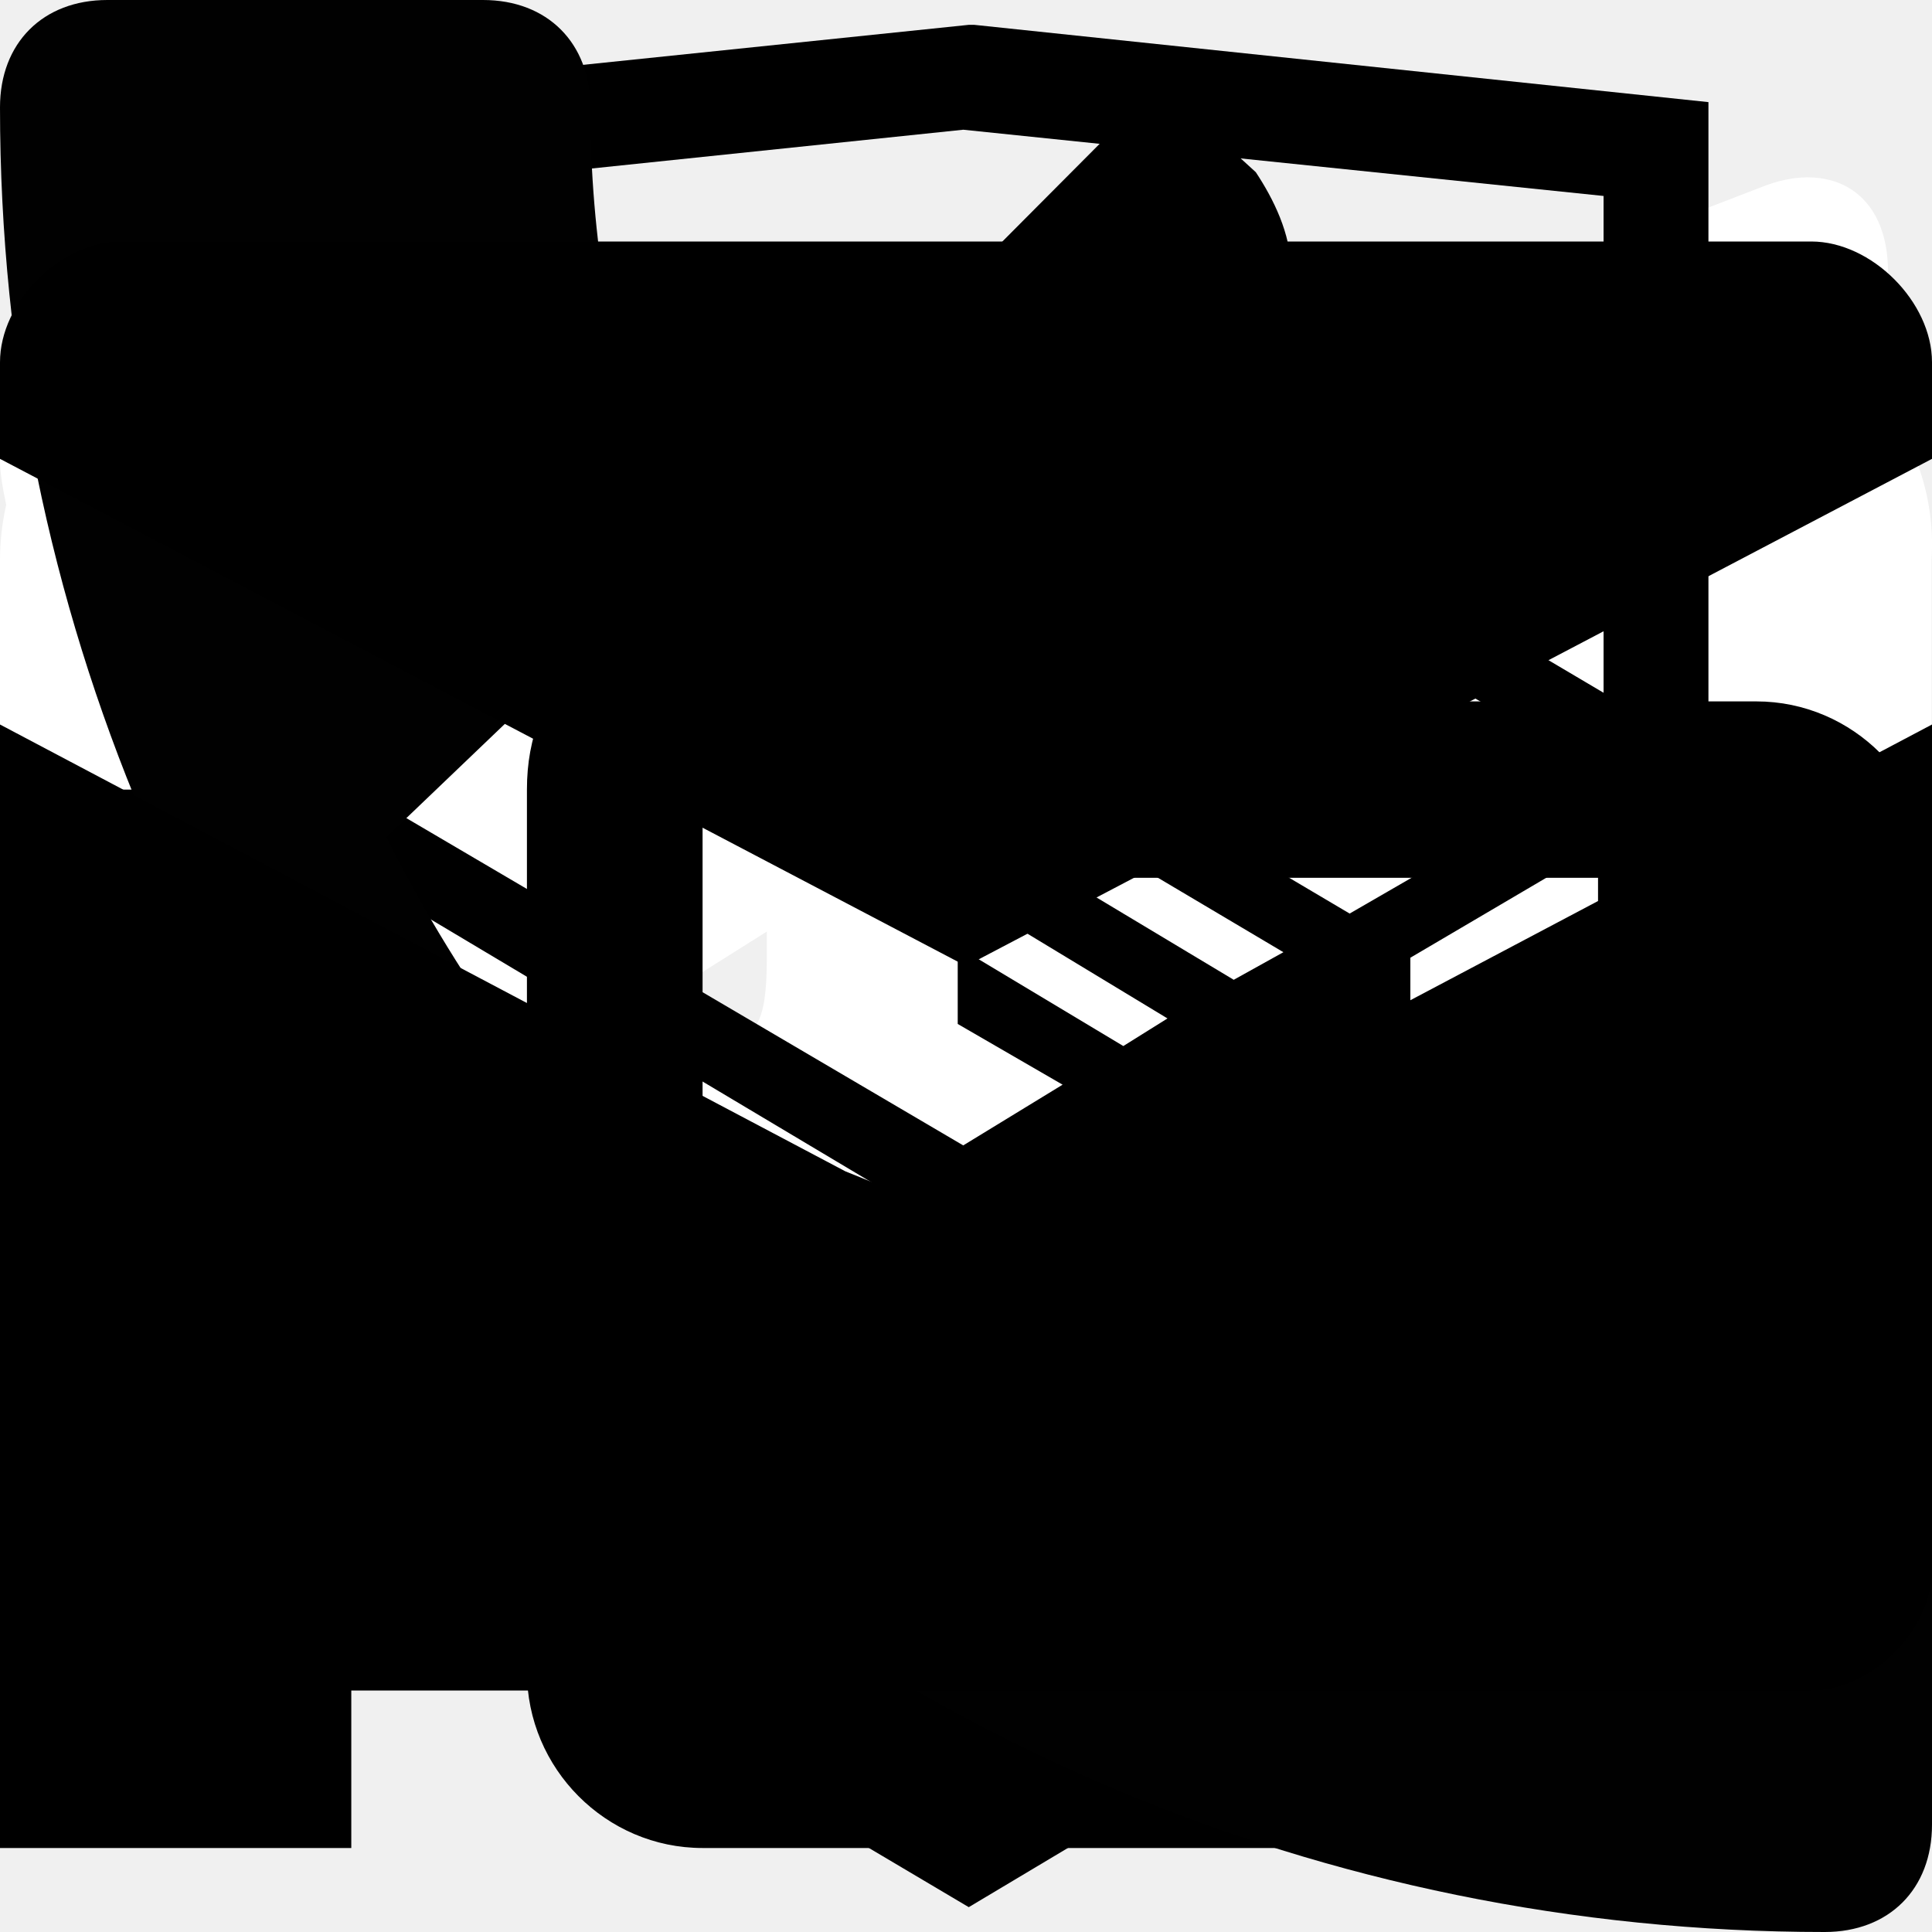
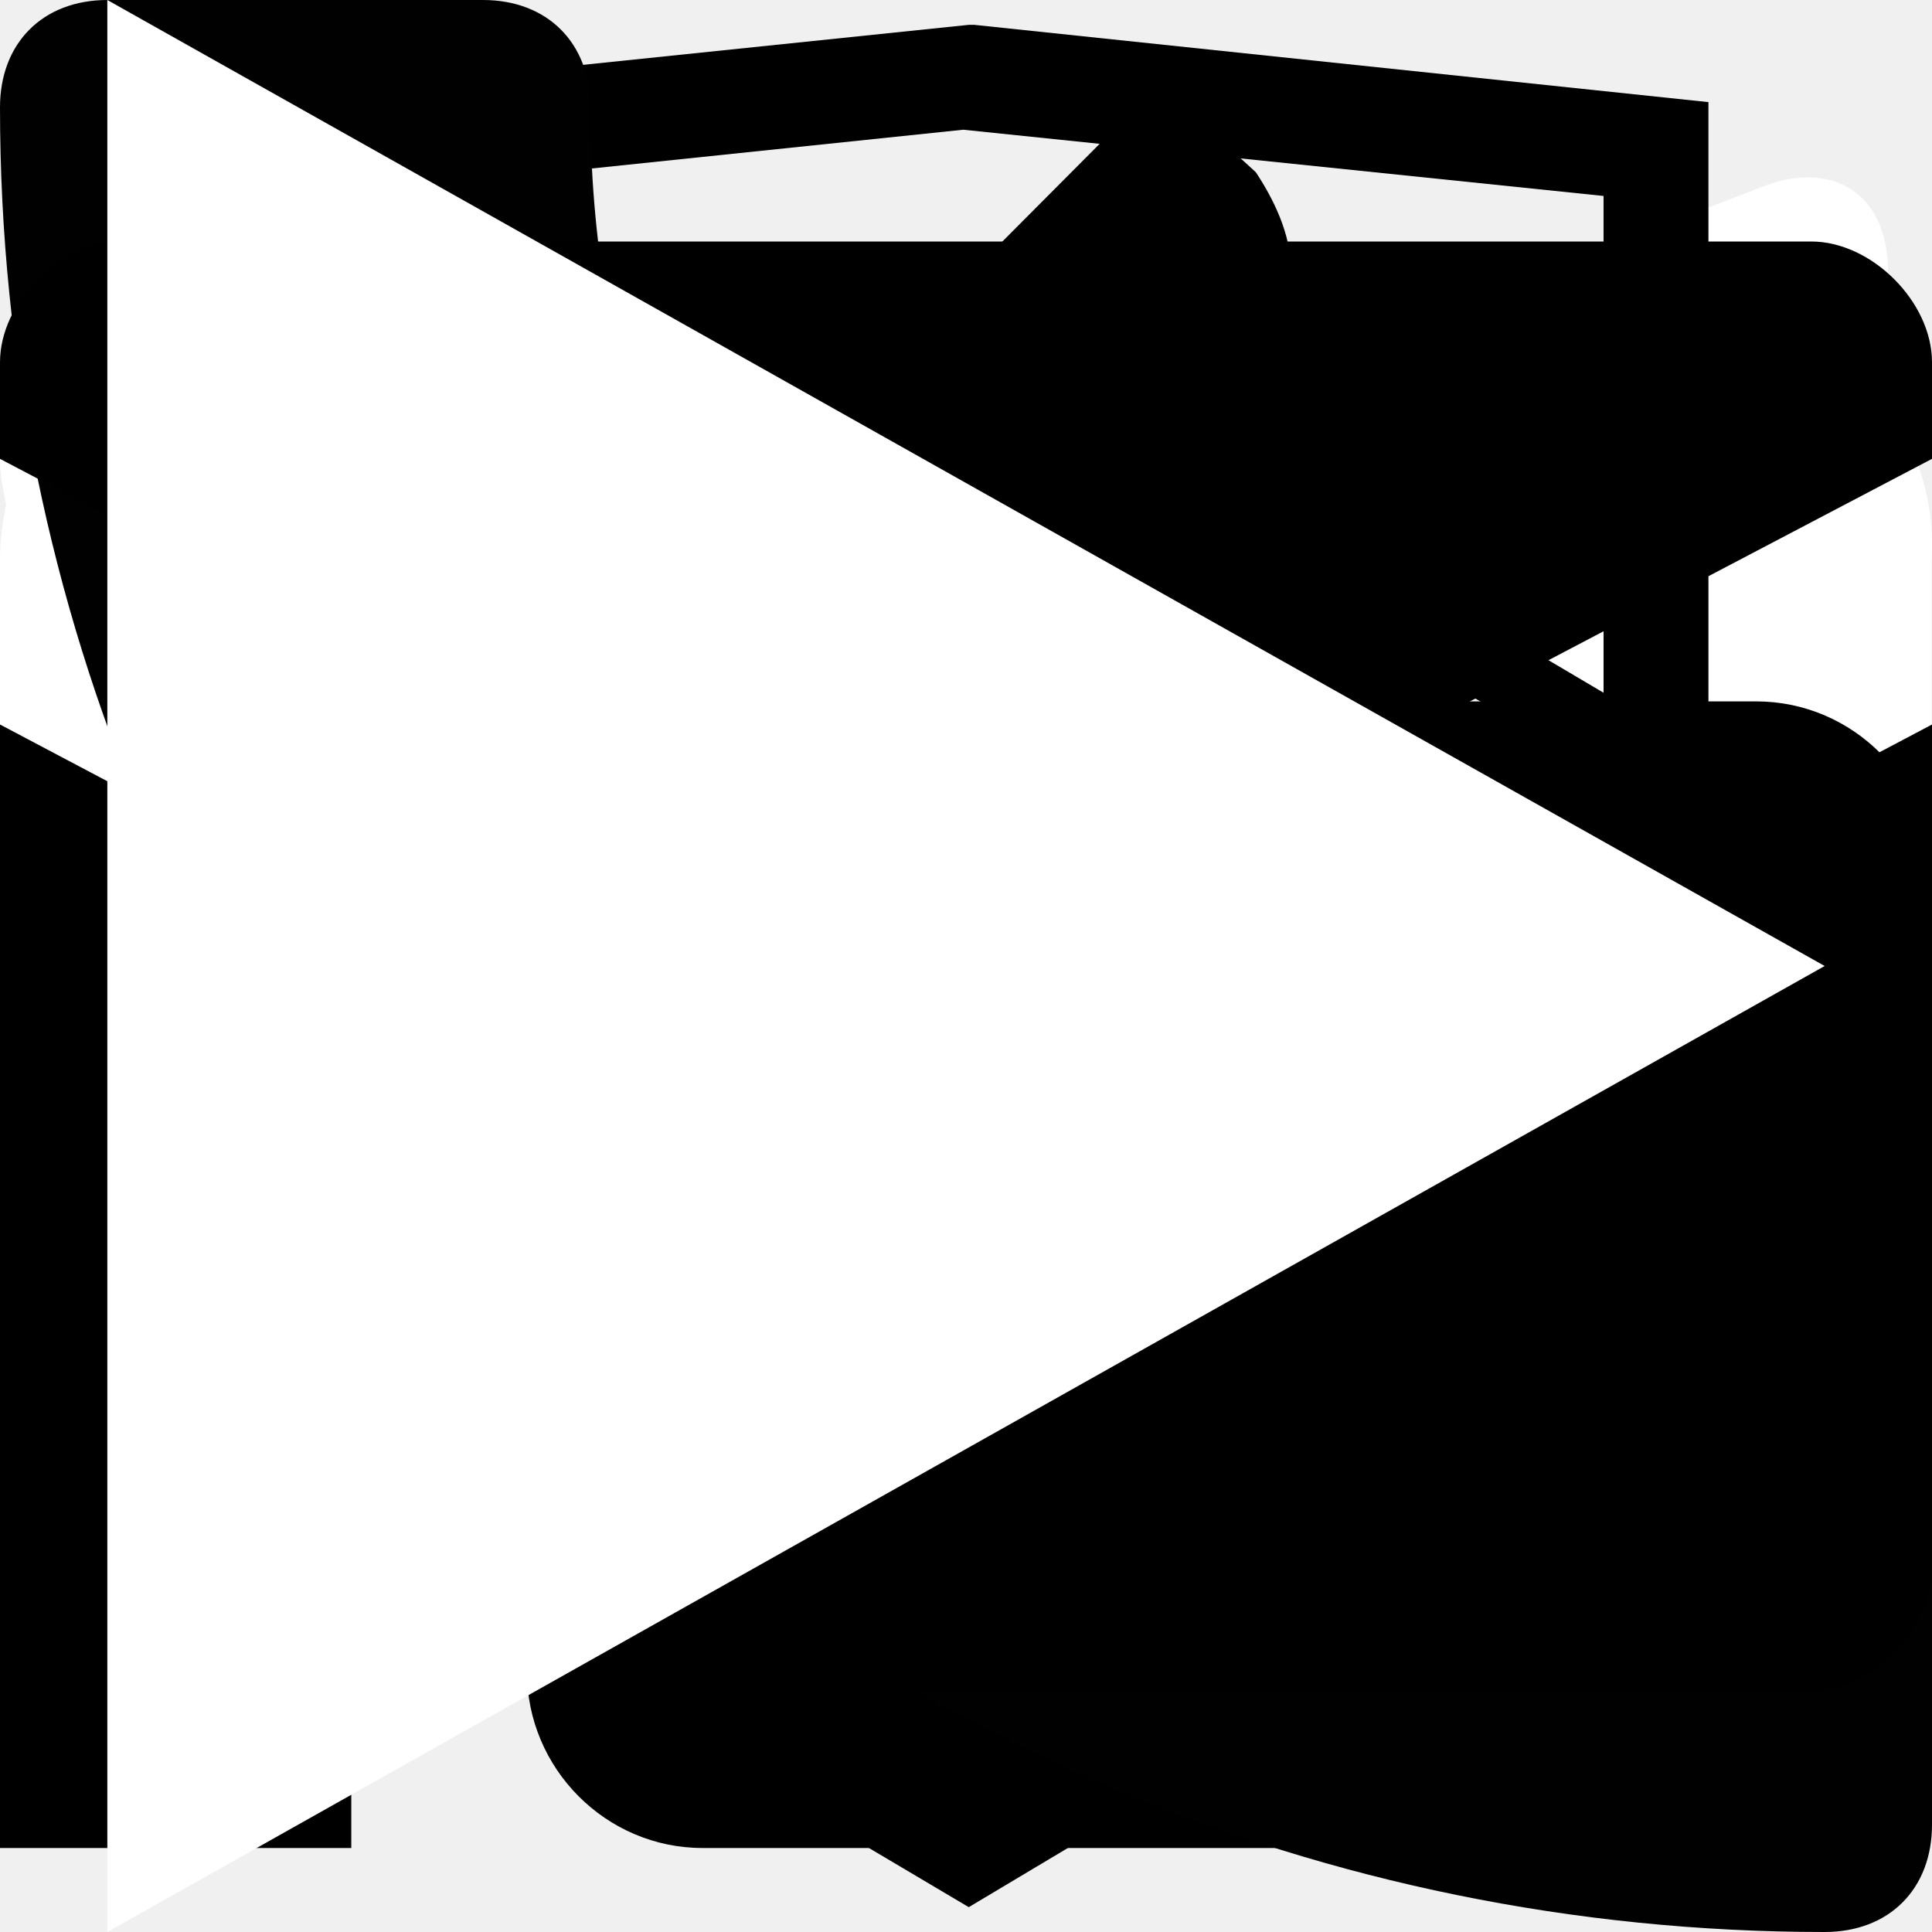
<svg xmlns="http://www.w3.org/2000/svg">
  <style> :root svg:not(:target) { display: none } </style>
  <svg viewBox="0 0 24 14" fill="none" id="vk">
    <path fill-rule="evenodd" clip-rule="evenodd" d="M23.45 0.948C23.616 0.402 23.45 0 22.655 0H20.03C19.362 0 19.054 0.347 18.887 0.73C18.887 0.73 17.552 3.926 15.661 6.002C15.049 6.604 14.771 6.795 14.437 6.795C14.27 6.795 14.019 6.604 14.019 6.057V0.948C14.019 0.292 13.835 0 13.279 0H9.151C8.734 0 8.483 0.304 8.483 0.593C8.483 1.214 9.429 1.358 9.526 3.106V6.904C9.526 7.737 9.373 7.888 9.039 7.888C8.149 7.888 5.984 4.677 4.699 1.003C4.45 0.288 4.198 0 3.527 0H0.9C0.15 0 0 0.347 0 0.73C0 1.412 0.89 4.8 4.145 9.281C6.315 12.341 9.37 14 12.153 14C13.822 14 14.028 13.632 14.028 12.997V10.684C14.028 9.947 14.186 9.8 14.715 9.8C15.105 9.8 15.772 9.992 17.33 11.467C19.11 13.216 19.403 14 20.405 14H23.03C23.78 14 24.156 13.632 23.94 12.904C23.702 12.18 22.852 11.129 21.725 9.882C21.113 9.172 20.195 8.407 19.916 8.024C19.527 7.533 19.638 7.314 19.916 6.877C19.916 6.877 23.116 2.451 23.449 0.948H23.45Z" fill="white" />
  </svg>
  <svg viewBox="0 0 22 18" fill="none" id="telegram">
    <path d="M21.439 1.622L18.27 16.566C18.031 17.62 17.408 17.883 16.522 17.387L11.694 13.829L9.364 16.07C9.106 16.328 8.891 16.543 8.394 16.543L8.741 11.626L17.689 3.54C18.078 3.193 17.605 3.001 17.085 3.348L6.022 10.314L1.26 8.823C0.224 8.5 0.205 7.787 1.476 7.29L20.104 0.113C20.966 -0.21 21.721 0.305 21.439 1.623V1.622Z" fill="white" />
  </svg>
  <svg viewBox="0 0 20 14" fill="none" id="youtube">
    <path d="M17.181 0H2.813C1.306 0 0 1.3 0 2.8V11.1C0 12.7 1.306 14 2.813 14H17.181C18.789 14 19.995 12.7 19.995 11.2V2.8C20.095 1.3 18.789 0 17.181 0ZM7.033 10.4V3.6L13.866 7L7.033 10.4Z" fill="white" />
  </svg>
  <svg viewBox="0 0 27 35" fill="none" id="about">
    <path d="M13.65 0.45H13.55L0.05 1.85V26.55L13.55 34.55L26.95 26.55V1.85L13.65 0.45ZM25.05 12.55L13.55 5.75V5.65H13.45L13.35 5.55V5.65L1.95 12.55V3.55L13.45 2.35L25.05 3.55V12.55ZM13.45 7.25L24.95 13.95L20.45 16.55L13.35 12.35V13.75L19.25 17.25L18.35 17.75L13.35 14.75V16.15L17.15 18.45L16.35 18.95L13.35 17.15V18.55L15.25 19.65L13.45 20.75L2.05 14.05L13.45 7.25ZM1.95 15.55L13.35 22.35V23.35L5.45 18.65V20.05L13.45 24.85V25.95L5.45 21.25V22.65L13.45 27.45L21.55 22.55V17.35L24.95 15.35V25.35L13.45 32.25L1.95 25.45V15.55Z" fill="black" />
  </svg>
  <svg viewBox="0 0 23 21" fill="none" id="like">
    <path d="M12.964 3.78L12.336 6.825L11.709 9.45H14.323H20.805V11.55C20.805 11.55 20.805 11.55 20.805 11.655L17.773 18.9H8.364V8.4L12.964 3.78ZM13.8 0L6.9 6.93C6.482 7.245 6.273 7.77 6.273 8.4V18.9C6.273 20.055 7.214 21 8.364 21H17.773C18.609 21 19.341 20.475 19.654 19.74L22.791 12.285C22.895 12.075 22.895 11.76 22.895 11.55V9.45H23C23 8.295 22.059 7.35 20.909 7.35H14.323L15.368 2.52V2.205C15.368 1.785 15.159 1.365 14.95 1.05L13.8 0ZM4.182 8.4H0V21H4.182V8.4Z" fill="black" />
  </svg>
  <svg viewBox="0 0 18 18" fill="none" id="phone">
    <path d="M3.6 7.8C5 10.6 7.4 12.9 10.2 14.4L12.4 12.2C12.7 11.9 13.1 11.8 13.4 12C14.5 12.4 15.7 12.6 17 12.6C17.6 12.6 18 13 18 13.6V17C18 17.6 17.6 18 17 18C7.6 18 0 10.4 0 1C0 0.4 0.4 0 1 0H4.5C5.1 0 5.5 0.4 5.5 1C5.5 2.2 5.7 3.4 6.1 4.6C6.2 4.9 6.1 5.3 5.9 5.6L3.6 7.8Z" fill="#010101" />
  </svg>
  <svg viewBox="0 0 16 12" fill="none" id="email">
    <path d="M8 8C7.7 8 7.5 7.9 7 7.7L0 4V11C0 11.5 0.5 12 1 12H15C15.5 12 16 11.5 16 11V4L9 7.7C8.5 7.9 8.3 8 8 8ZM15 0H1C0.5 0 0 0.5 0 1V1.8L8 6L16 1.8V1C16 0.5 15.5 0 15 0Z" fill="black" />
  </svg>
+   <svg viewBox="0 0 48 54" fill="none" id="play">
+     <path d="M48 27L0 54L2.42273e-06 0L48 27Z" fill="white" />
+   </svg>
</svg>
